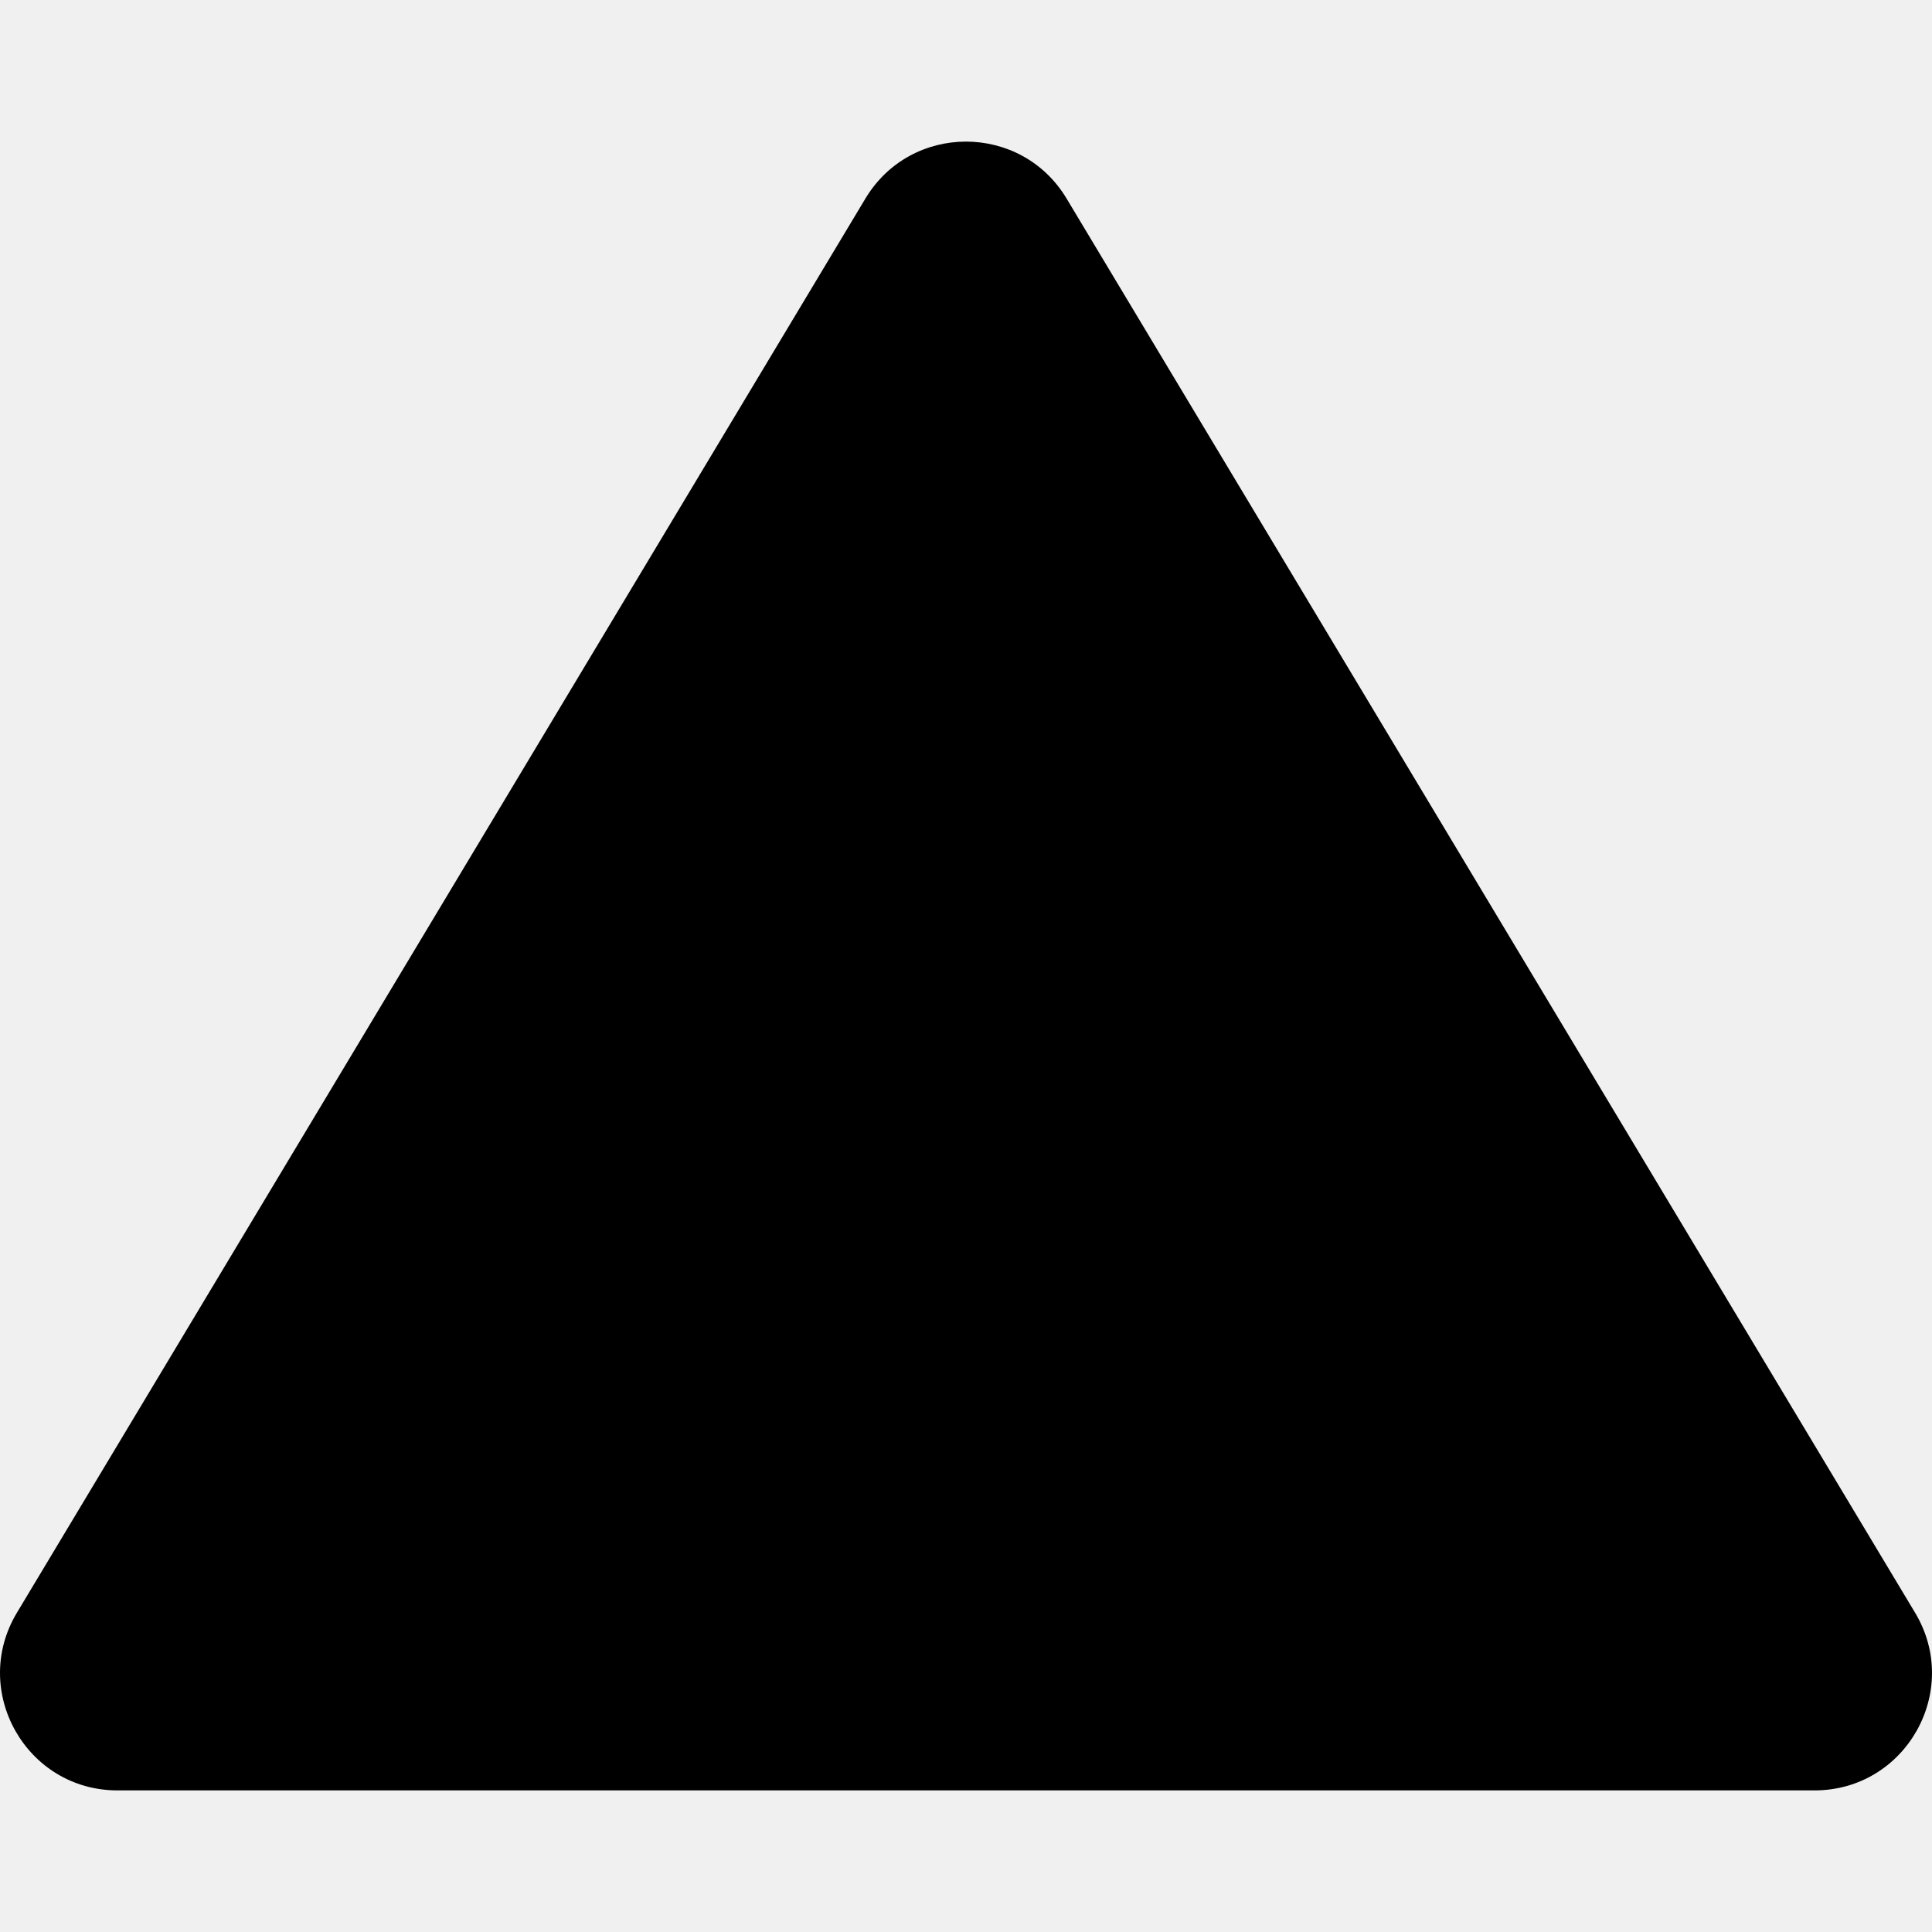
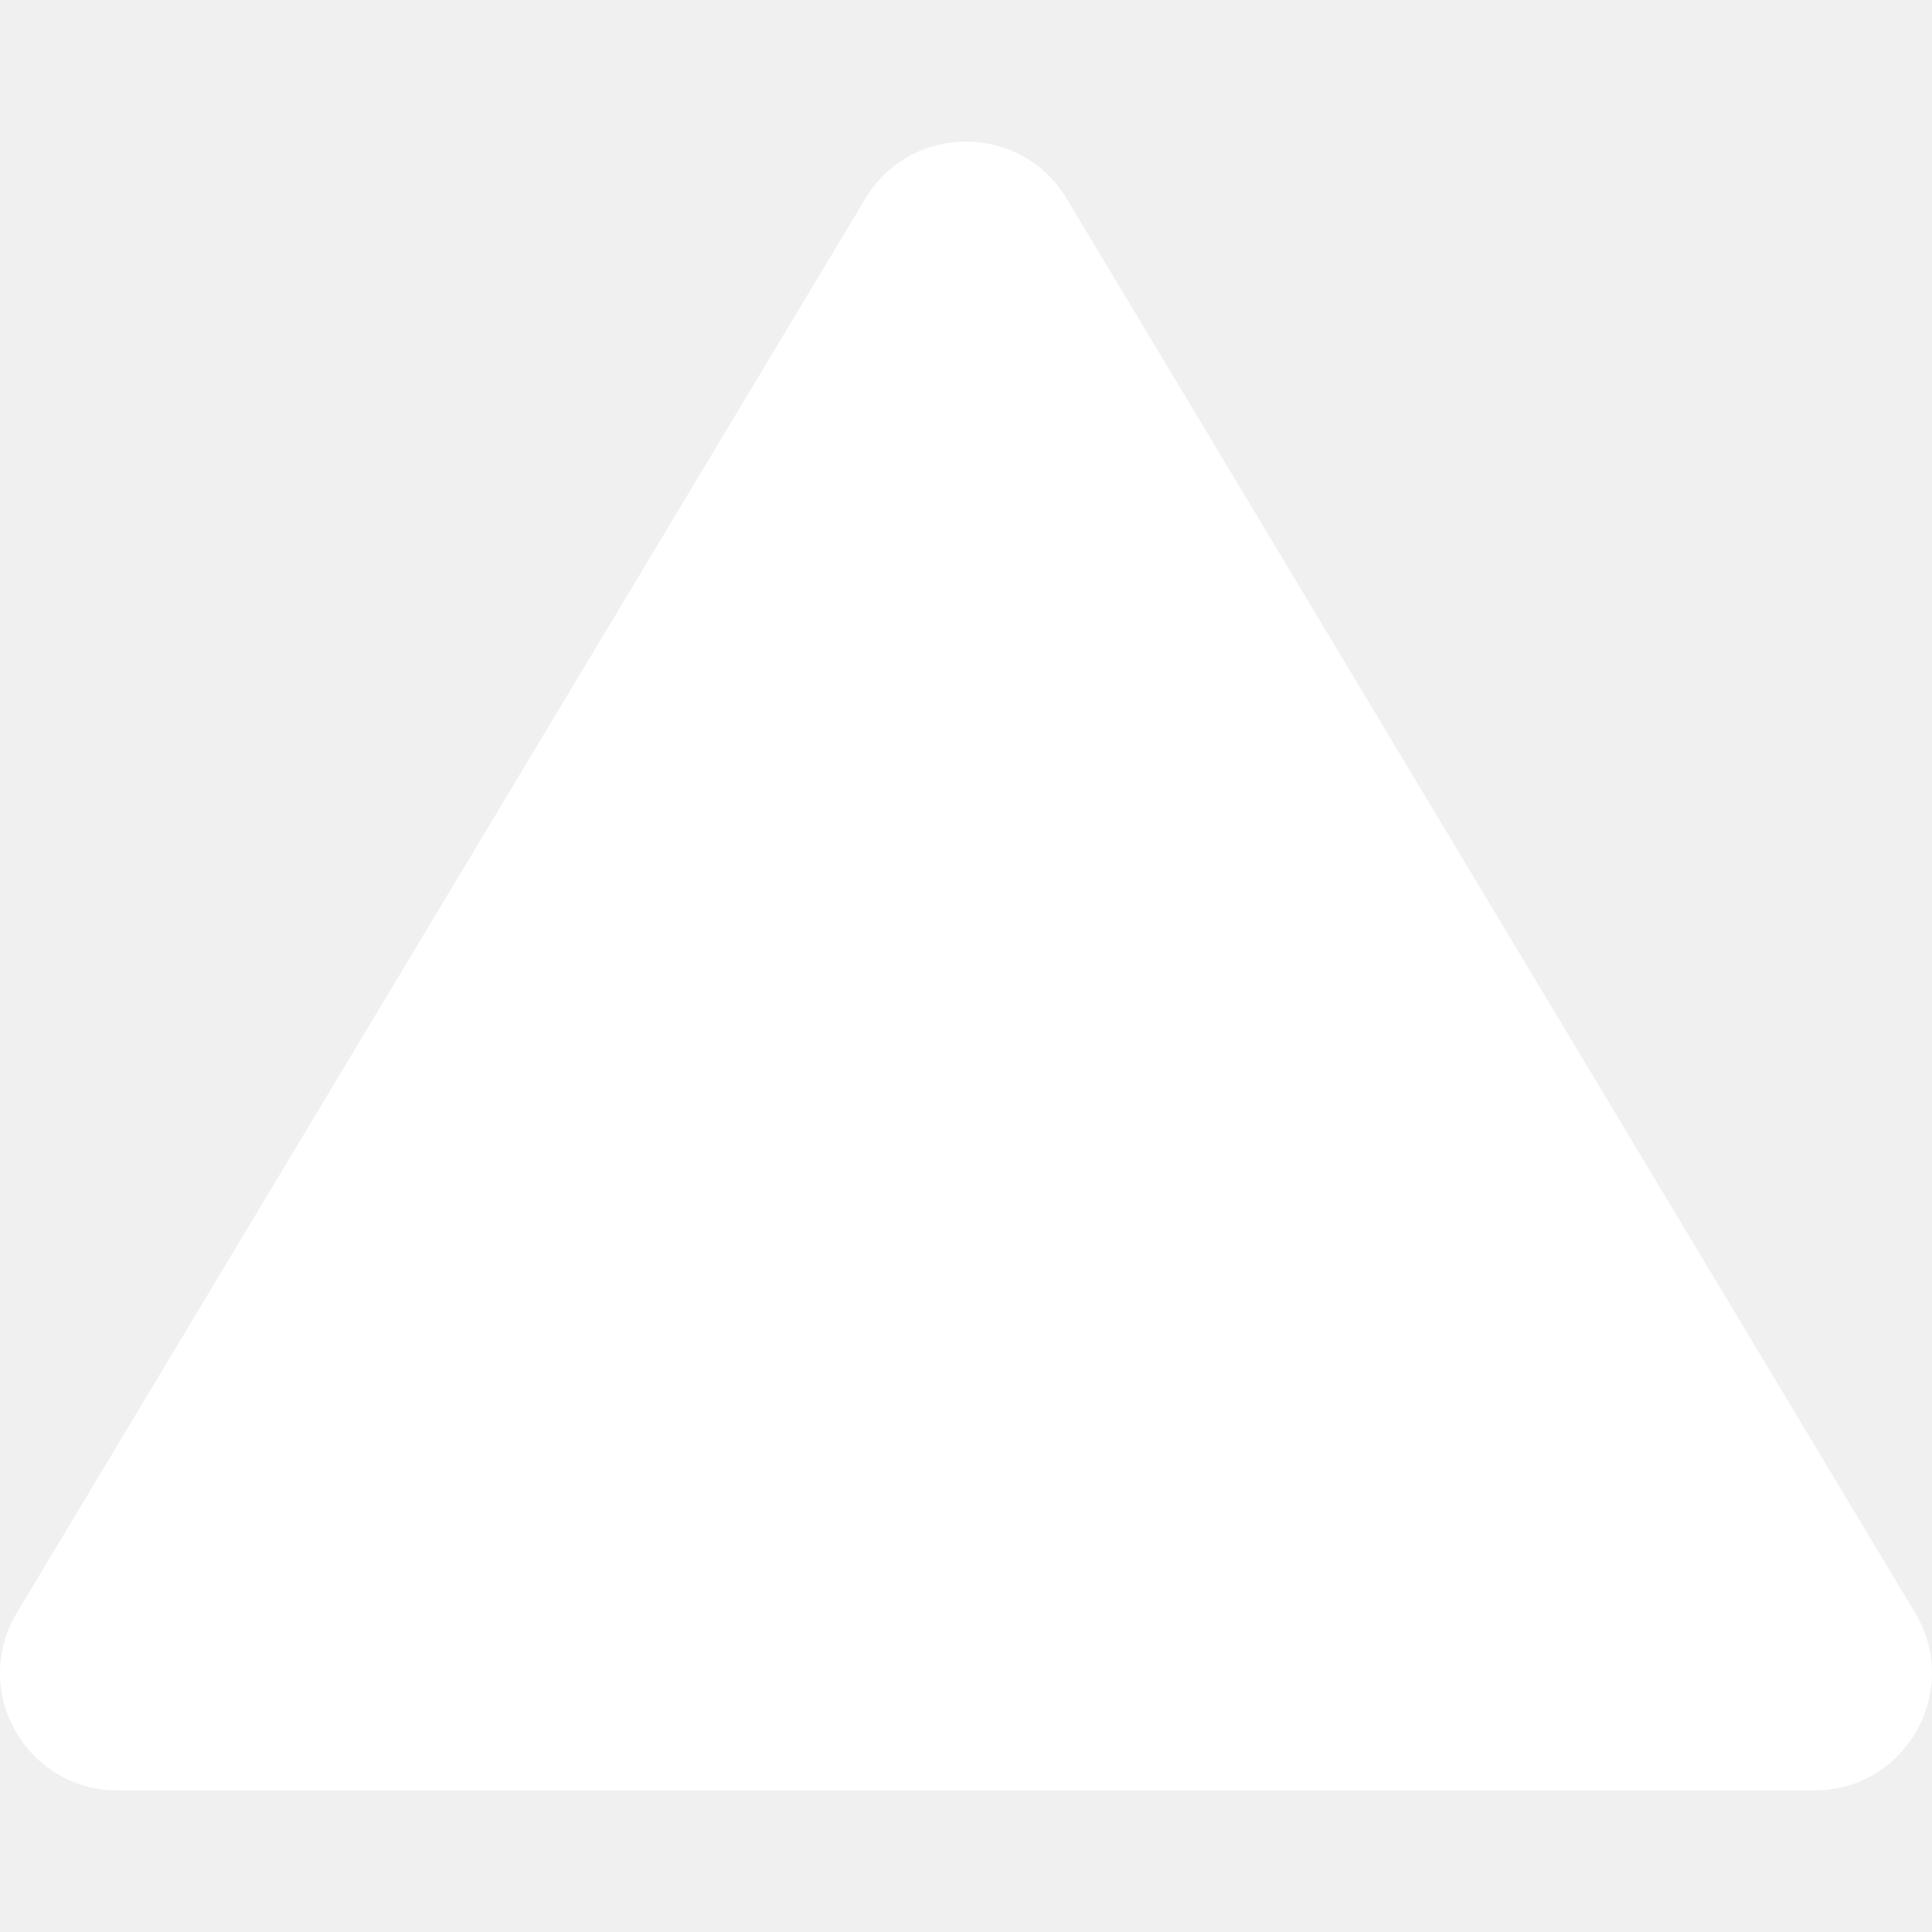
- <svg xmlns="http://www.w3.org/2000/svg" version="1.1" id="Layer_1" x="0px" y="0px" viewBox="0 0 512 512" style="enable-background:new 0 0 512 512;" xml:space="preserve">
+ <svg xmlns="http://www.w3.org/2000/svg" version="1.1" id="Layer_1" x="0px" y="0px" viewBox="0 0 512 512" style="enable-background:new 0 0 512 512;" xml:space="preserve" width="512px" height="512px" class="hovered-paths">
  <g>
    <g>
-       <path d="M507.521,427.394L282.655,52.617c-12.074-20.122-41.237-20.122-53.311,0L4.479,427.394    c-12.433,20.72,2.493,47.08,26.655,47.08h449.732C505.029,474.474,519.955,448.114,507.521,427.394z" />
+       <g>
+         <path d="M507.521,427.394L282.655,52.617c-12.074-20.122-41.237-20.122-53.311,0L4.479,427.394    c-12.433,20.72,2.493,47.08,26.655,47.08h449.732C505.029,474.474,519.955,448.114,507.521,427.394z" data-original="#000000" class="active-path" data-old_color="#000000" fill="#FFFFFF" />
+       </g>
    </g>
  </g>
-   <g>
- </g>
-   <g>
- </g>
-   <g>
- </g>
-   <g>
- </g>
-   <g>
- </g>
-   <g>
- </g>
-   <g>
- </g>
-   <g>
- </g>
-   <g>
- </g>
-   <g>
- </g>
-   <g>
- </g>
-   <g>
- </g>
-   <g>
- </g>
-   <g>
- </g>
-   <g>
- </g>
</svg>
